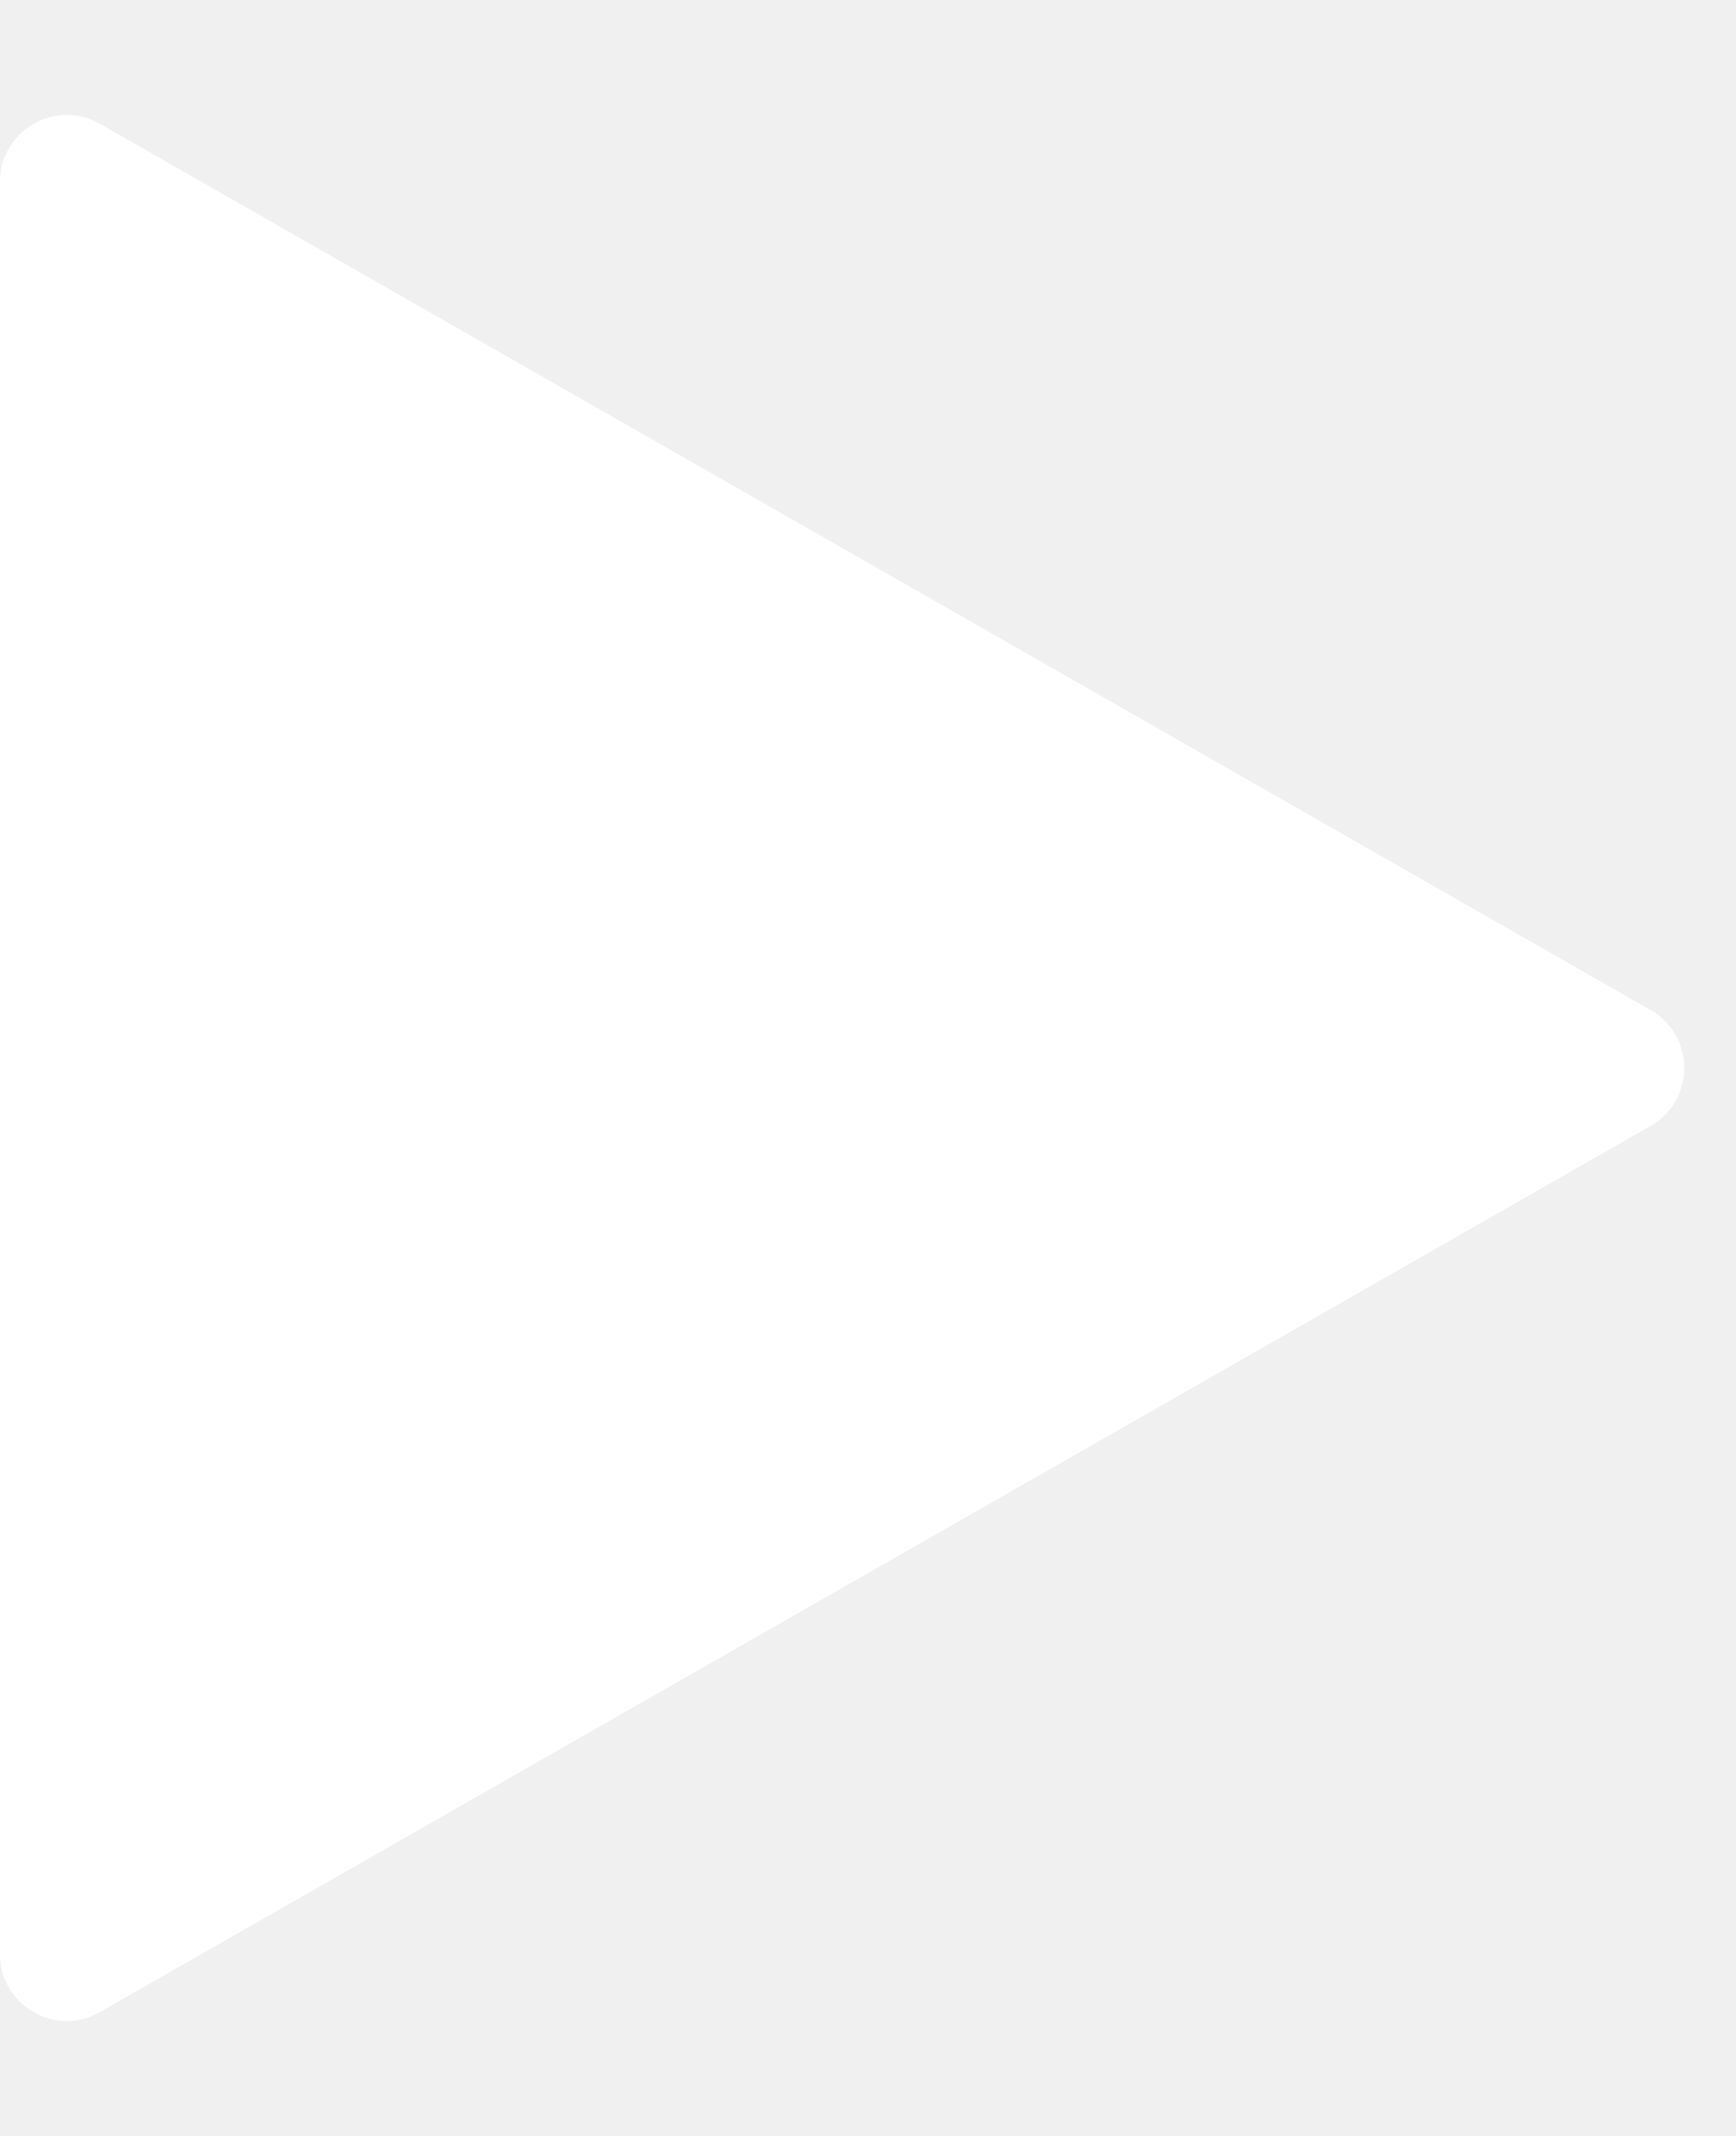
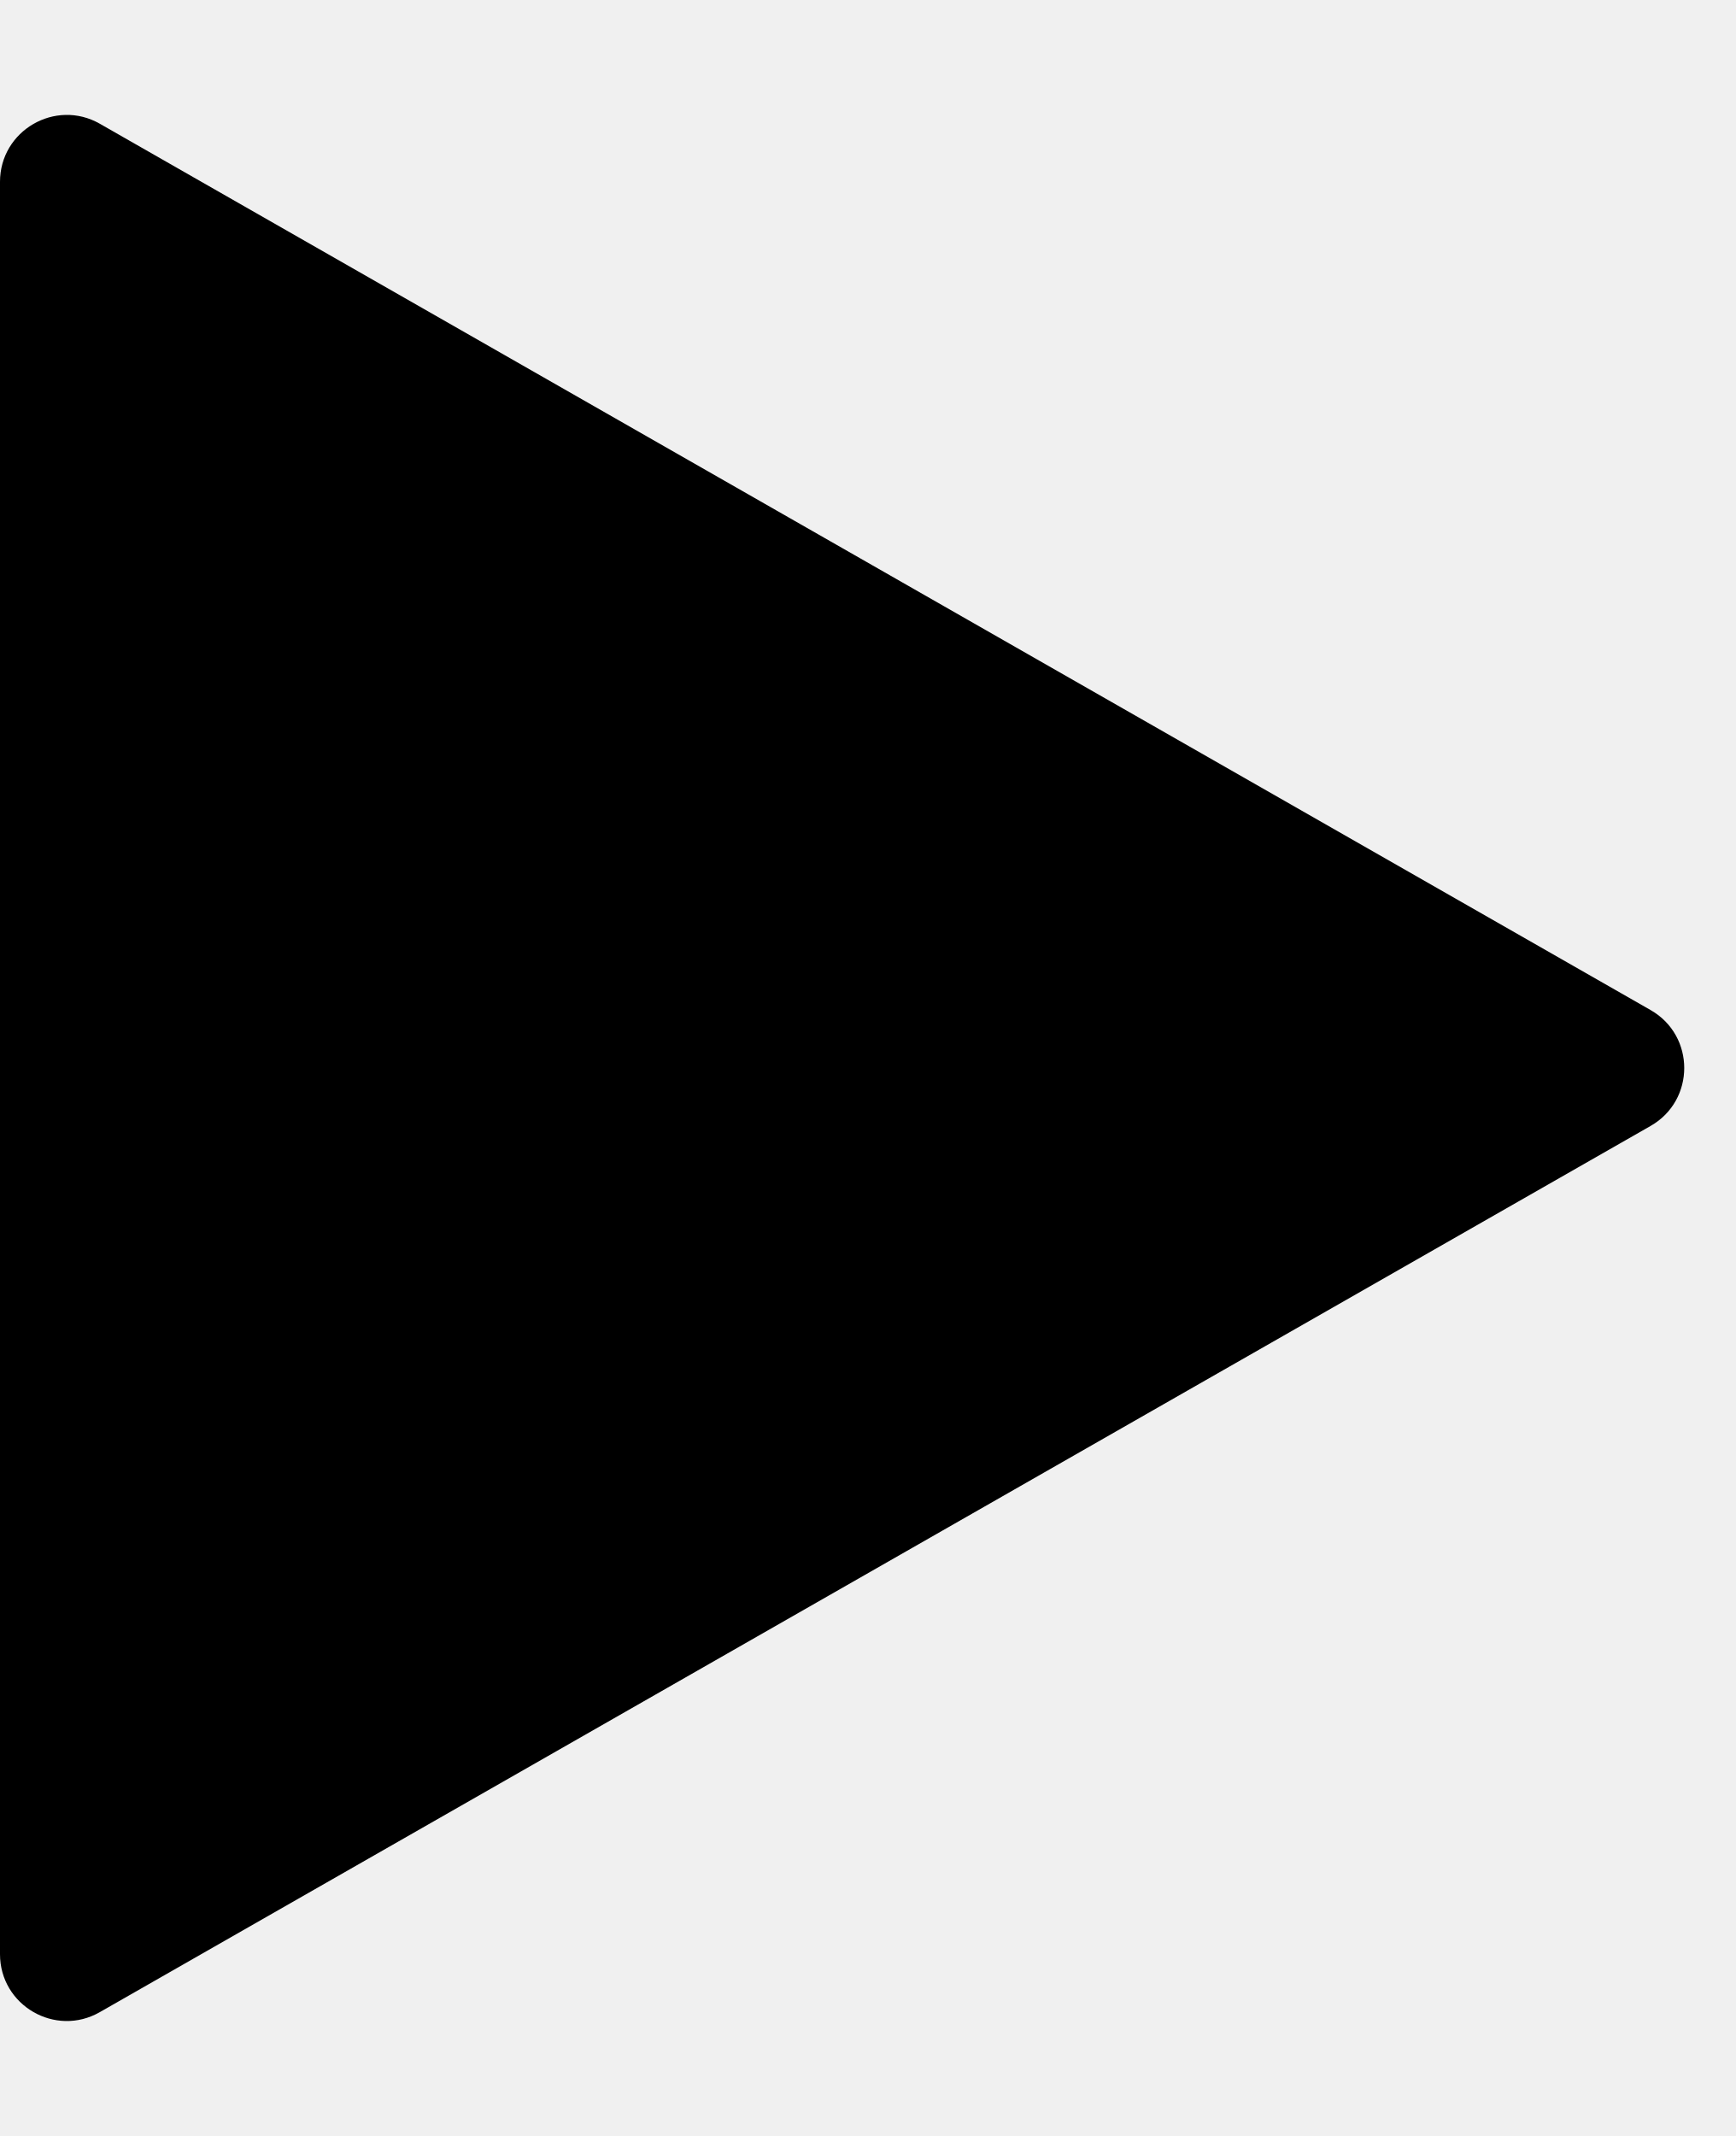
- <svg xmlns="http://www.w3.org/2000/svg" width="13" height="16" viewBox="0 0 13 16" fill="white">
+ <svg xmlns="http://www.w3.org/2000/svg" width="13" height="16" viewBox="0 0 13 16" fill="currentColor">
  <path d="M0 14.638C0 15.022 0.415 15.263 0.748 15.072L12.365 8.434C12.701 8.242 12.701 7.758 12.365 7.566L0.748 0.927C0.415 0.737 0 0.978 0 1.362V14.638Z" fill="inherit" />
</svg>
